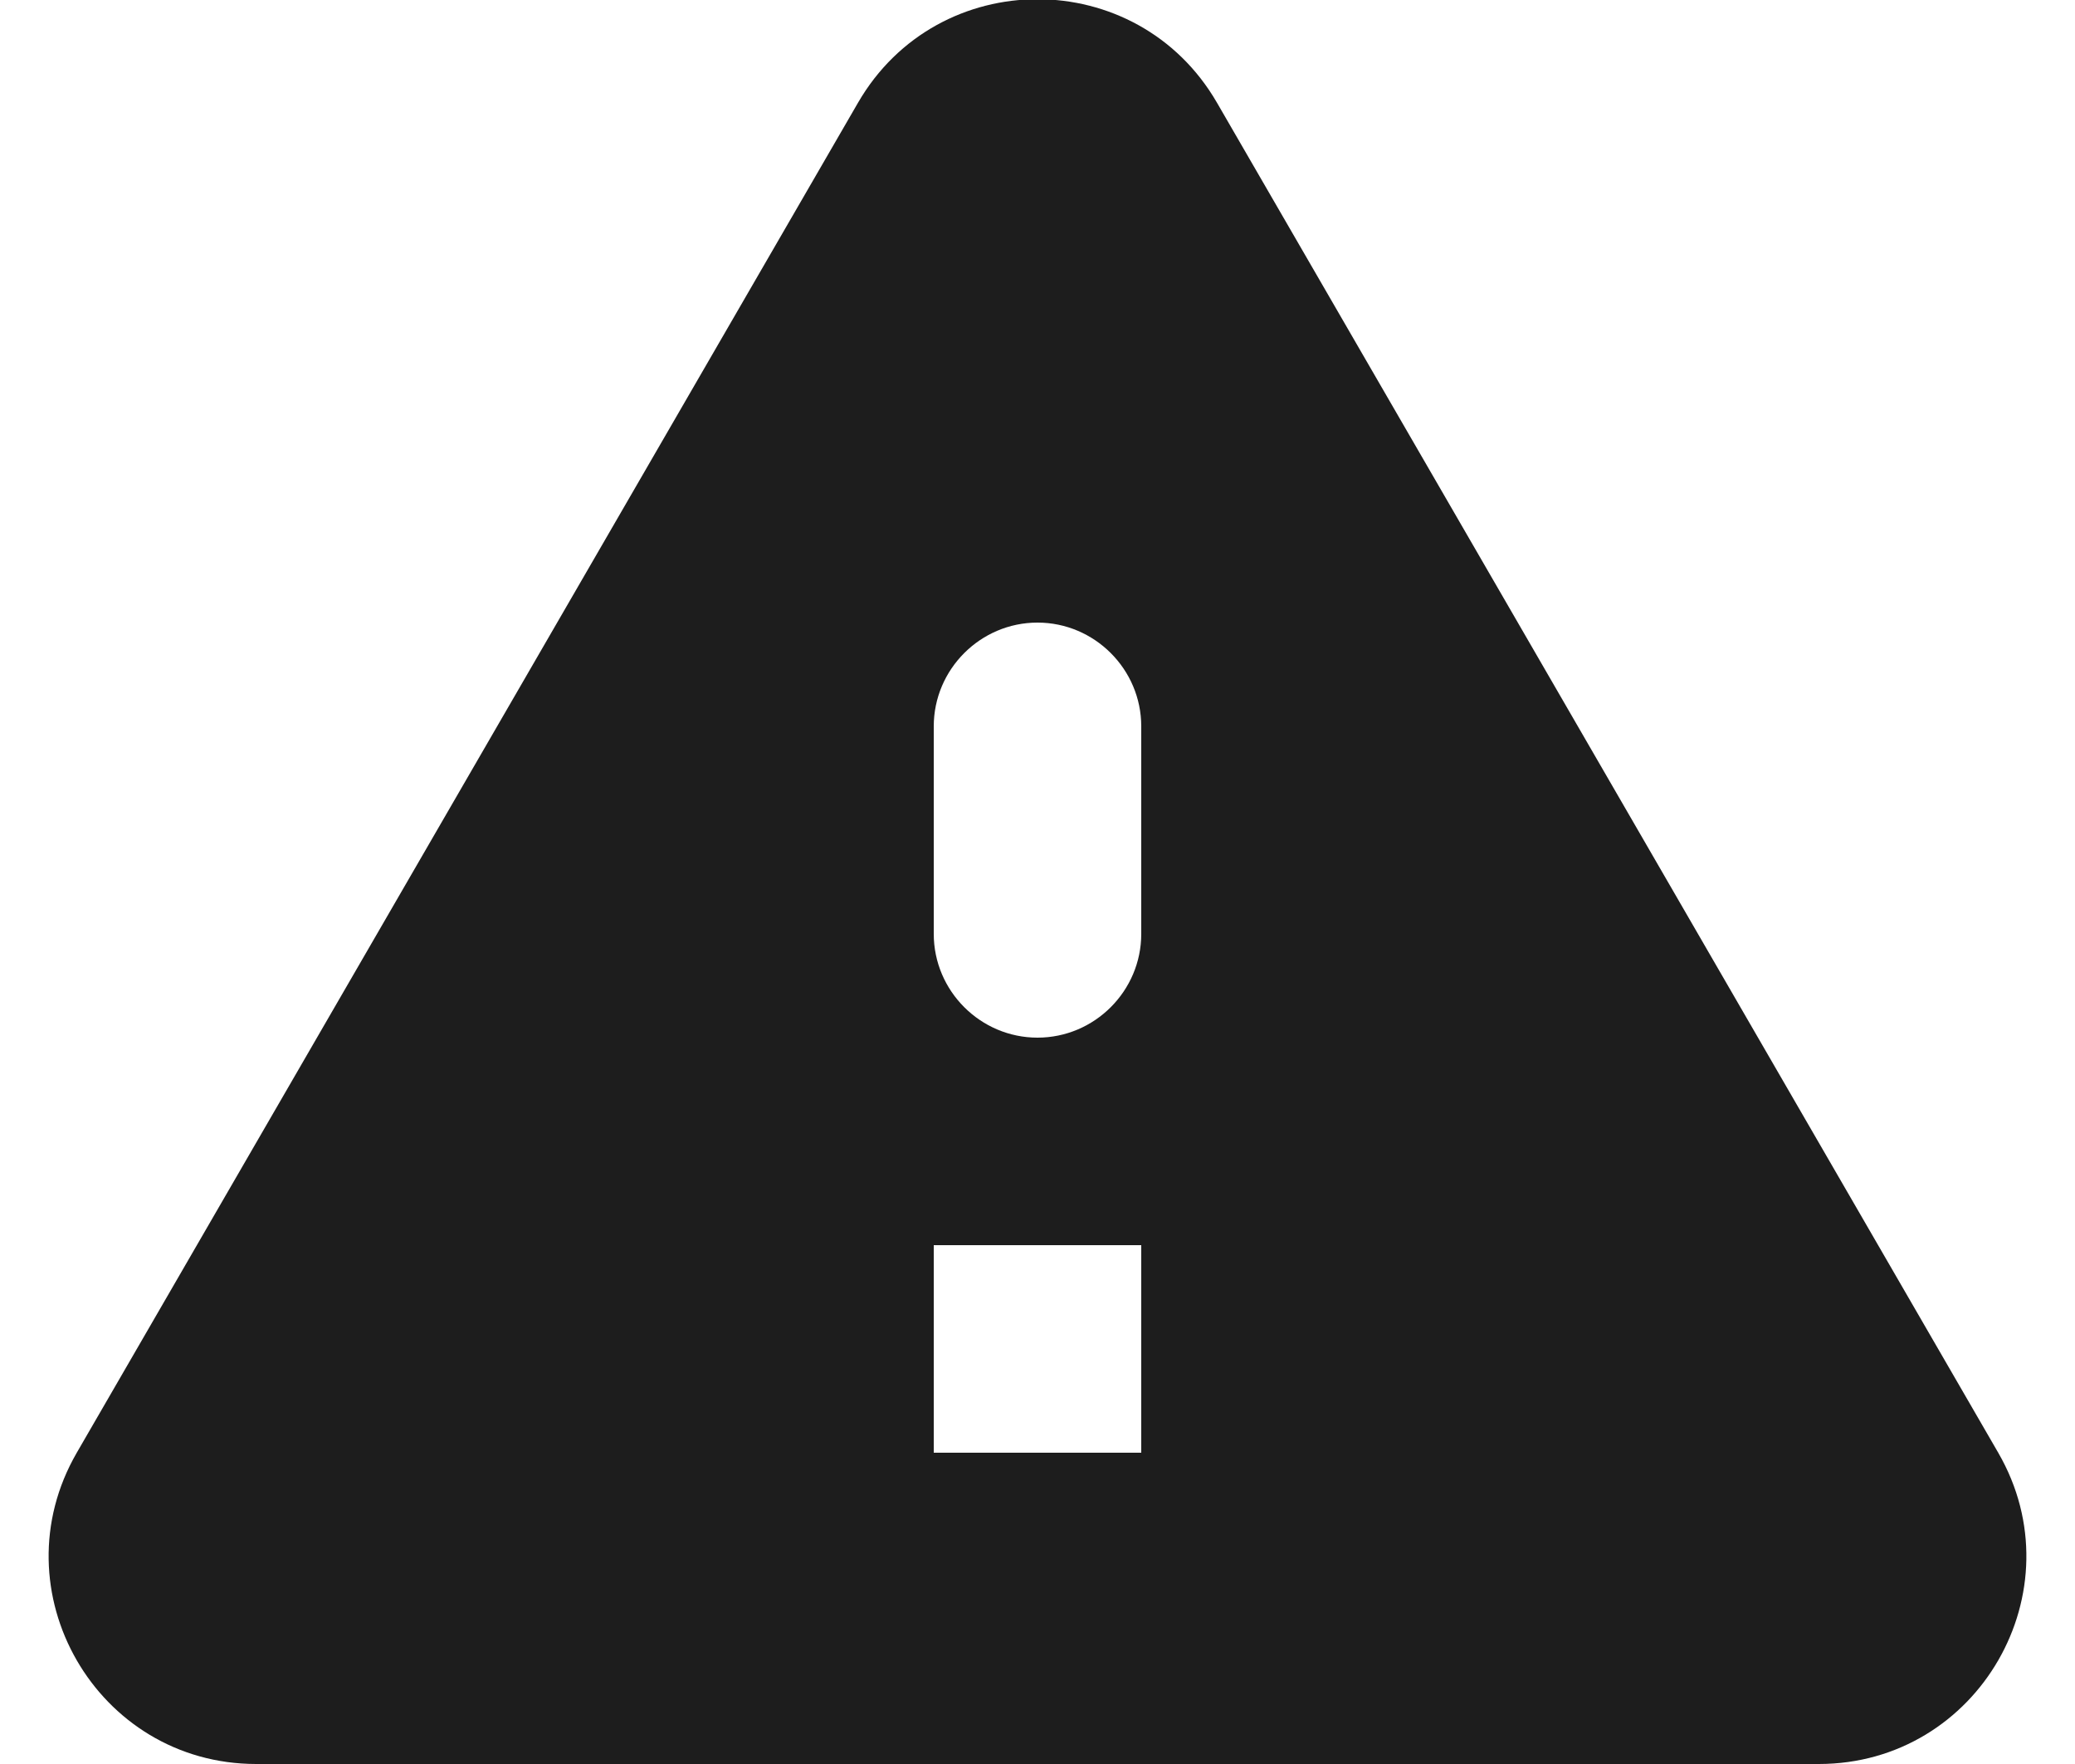
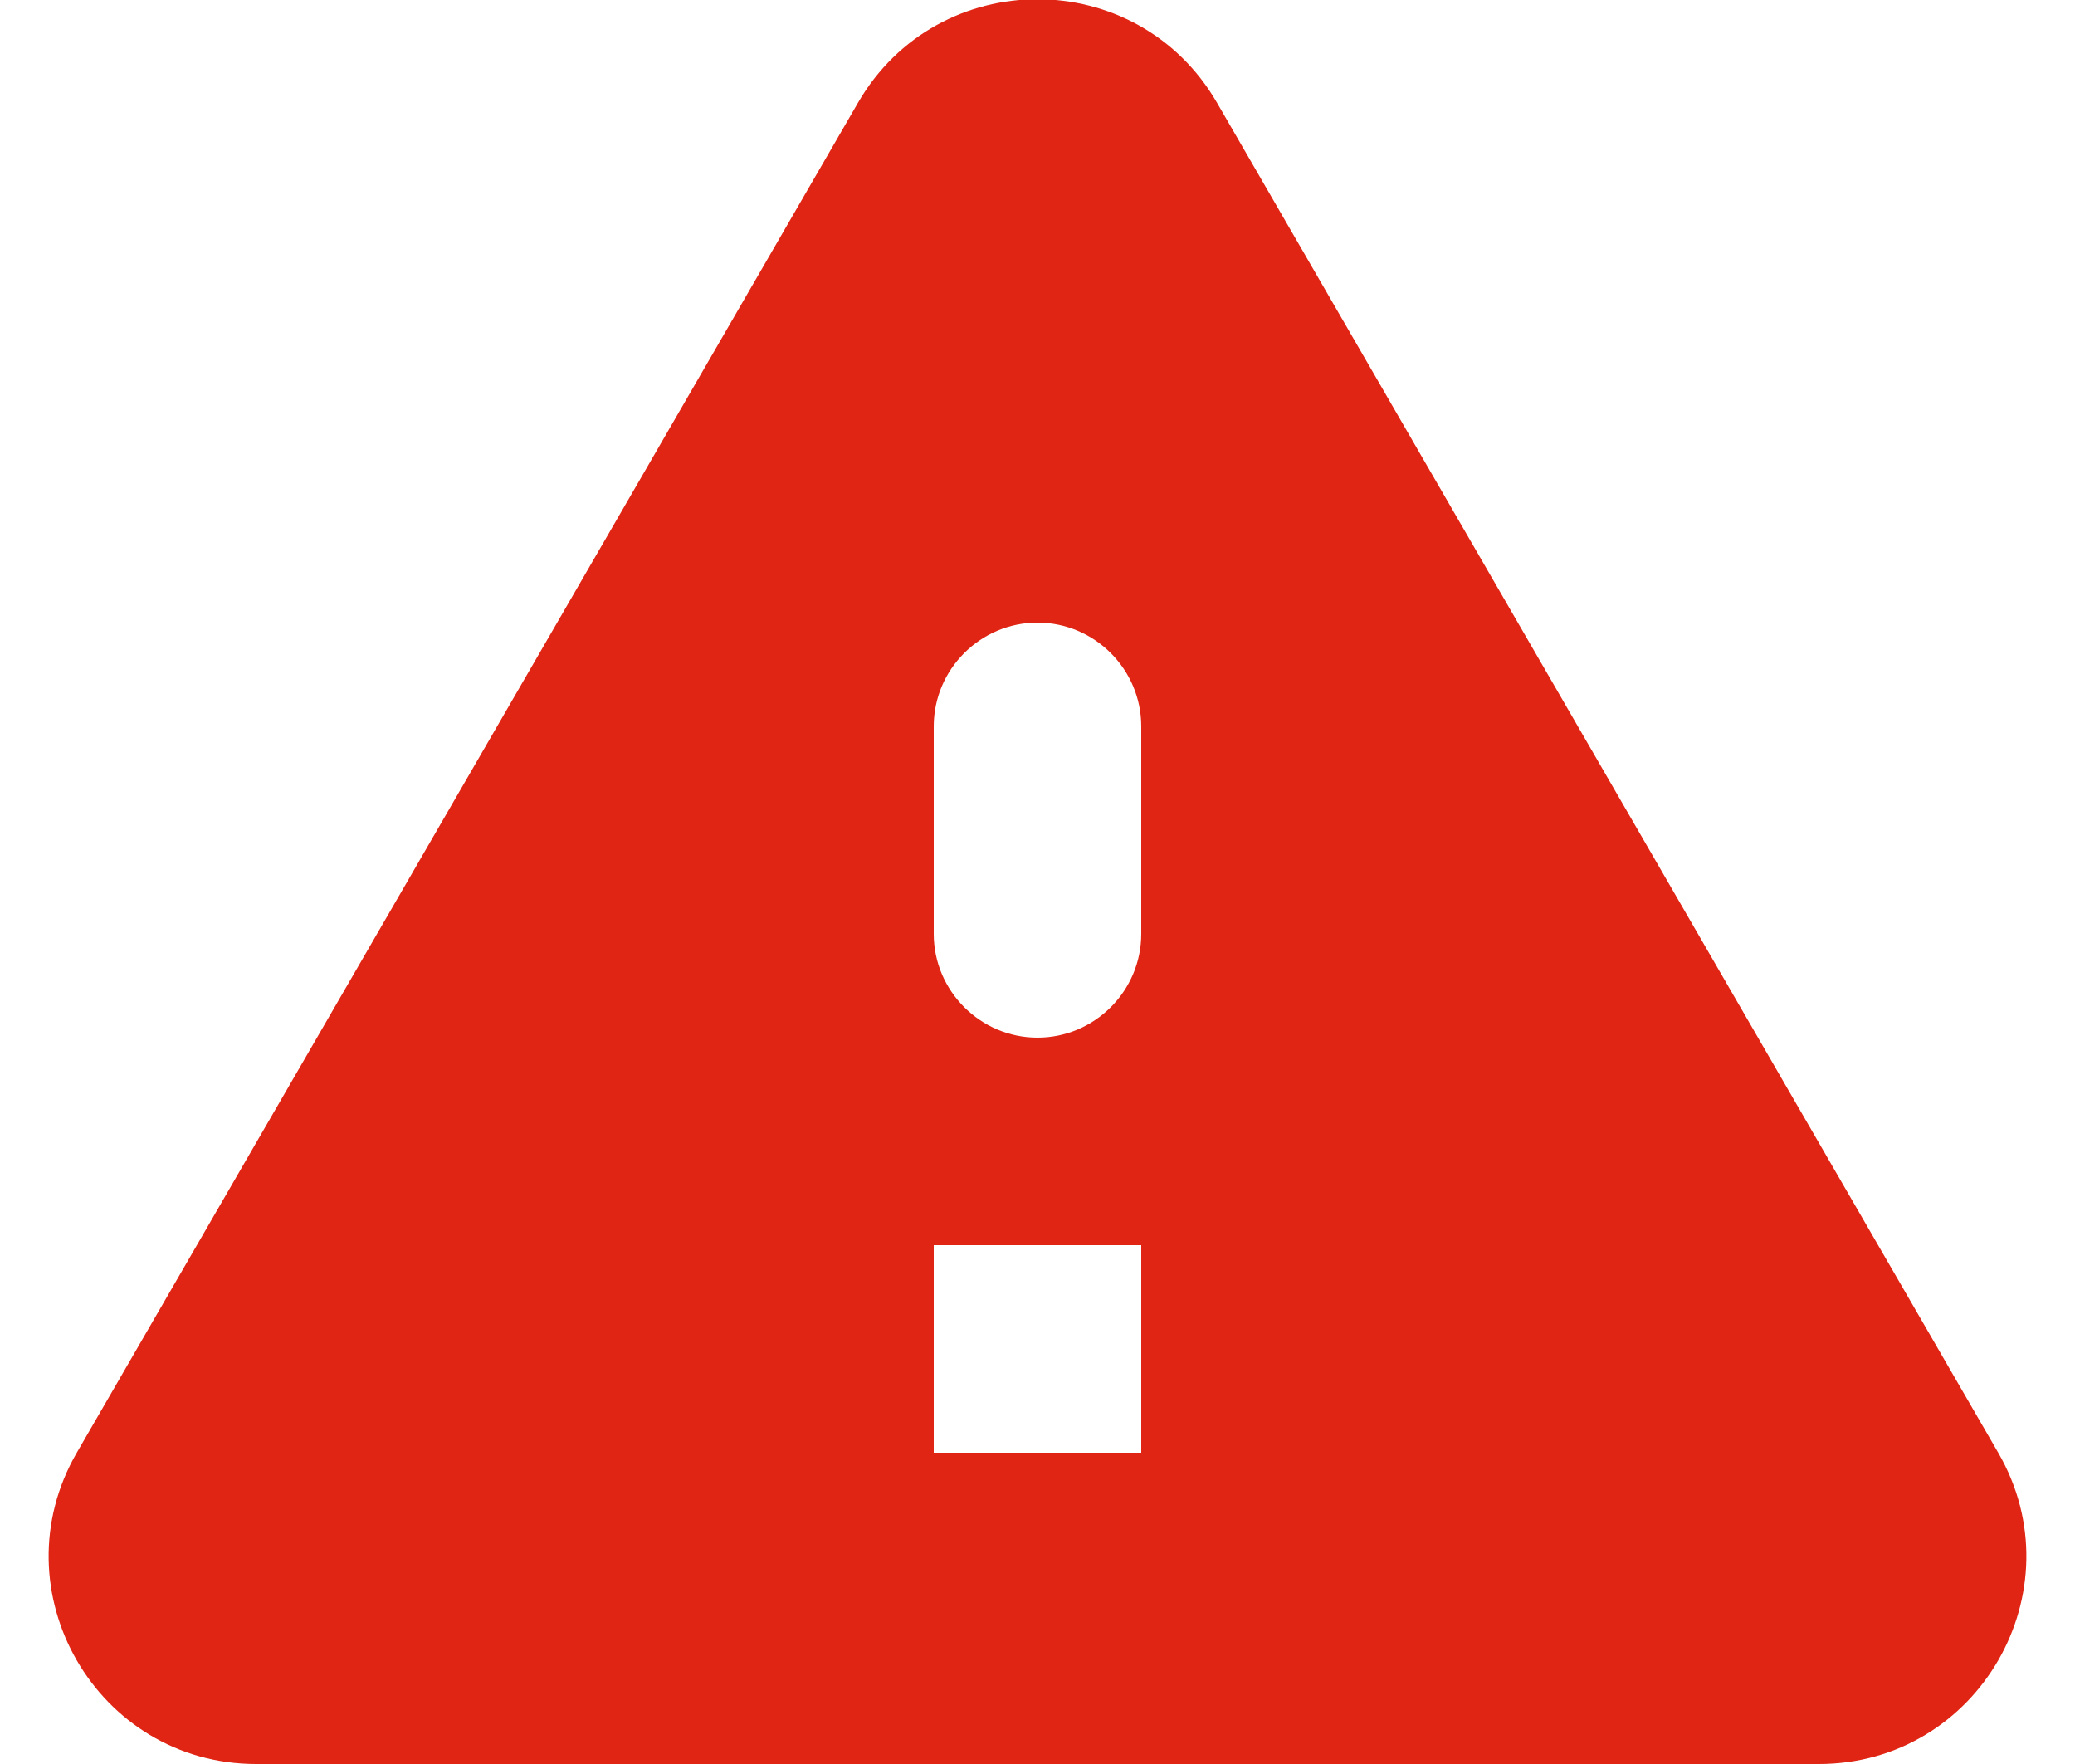
<svg xmlns="http://www.w3.org/2000/svg" width="20px" height="17px" viewBox="0 0 20 17" version="1.1">
  <g id="Icons" stroke="none" stroke-width="1" fill="none" fill-rule="evenodd">
    <g id="Rounded" transform="translate(-102, -732)">
      <g id="Alert" transform="translate(100, 674)">
        <g id="-Round-/-Alert-/-warning" transform="translate(0, 54)">
          <g>
            <rect id="Rectangle-Copy-30" x="0" y="0" width="24" height="24" />
-             <path d="M4.47,21 L19.53,21 C21.07,21 22.03,19.33 21.26,18 L13.73,4.99 C12.96,3.66 11.04,3.66 10.27,4.99 L2.74,18 C1.97,19.33 2.93,21 4.47,21 Z M12,14 C11.45,14 11,13.55 11,13 L11,11 C11,10.45 11.45,10 12,10 C12.55,10 13,10.45 13,11 L13,13 C13,13.55 12.55,14 12,14 Z M13,18 L11,18 L11,16 L13,16 L13,18 Z" id="🔹Icon-Color" fill="#1D1D1D" />
+             <path d="M4.47,21 L19.53,21 C21.07,21 22.03,19.33 21.26,18 L13.73,4.99 C12.96,3.66 11.04,3.66 10.27,4.99 L2.74,18 C1.97,19.33 2.93,21 4.47,21 Z M12,14 C11.45,14 11,13.55 11,13 L11,11 C11,10.45 11.45,10 12,10 C12.55,10 13,10.45 13,11 L13,13 C13,13.55 12.55,14 12,14 Z M13,18 L11,18 L11,16 L13,16 L13,18 Z" id="🔹Icon-Color" fill="#e02514" />
          </g>
        </g>
      </g>
    </g>
  </g>
</svg>
